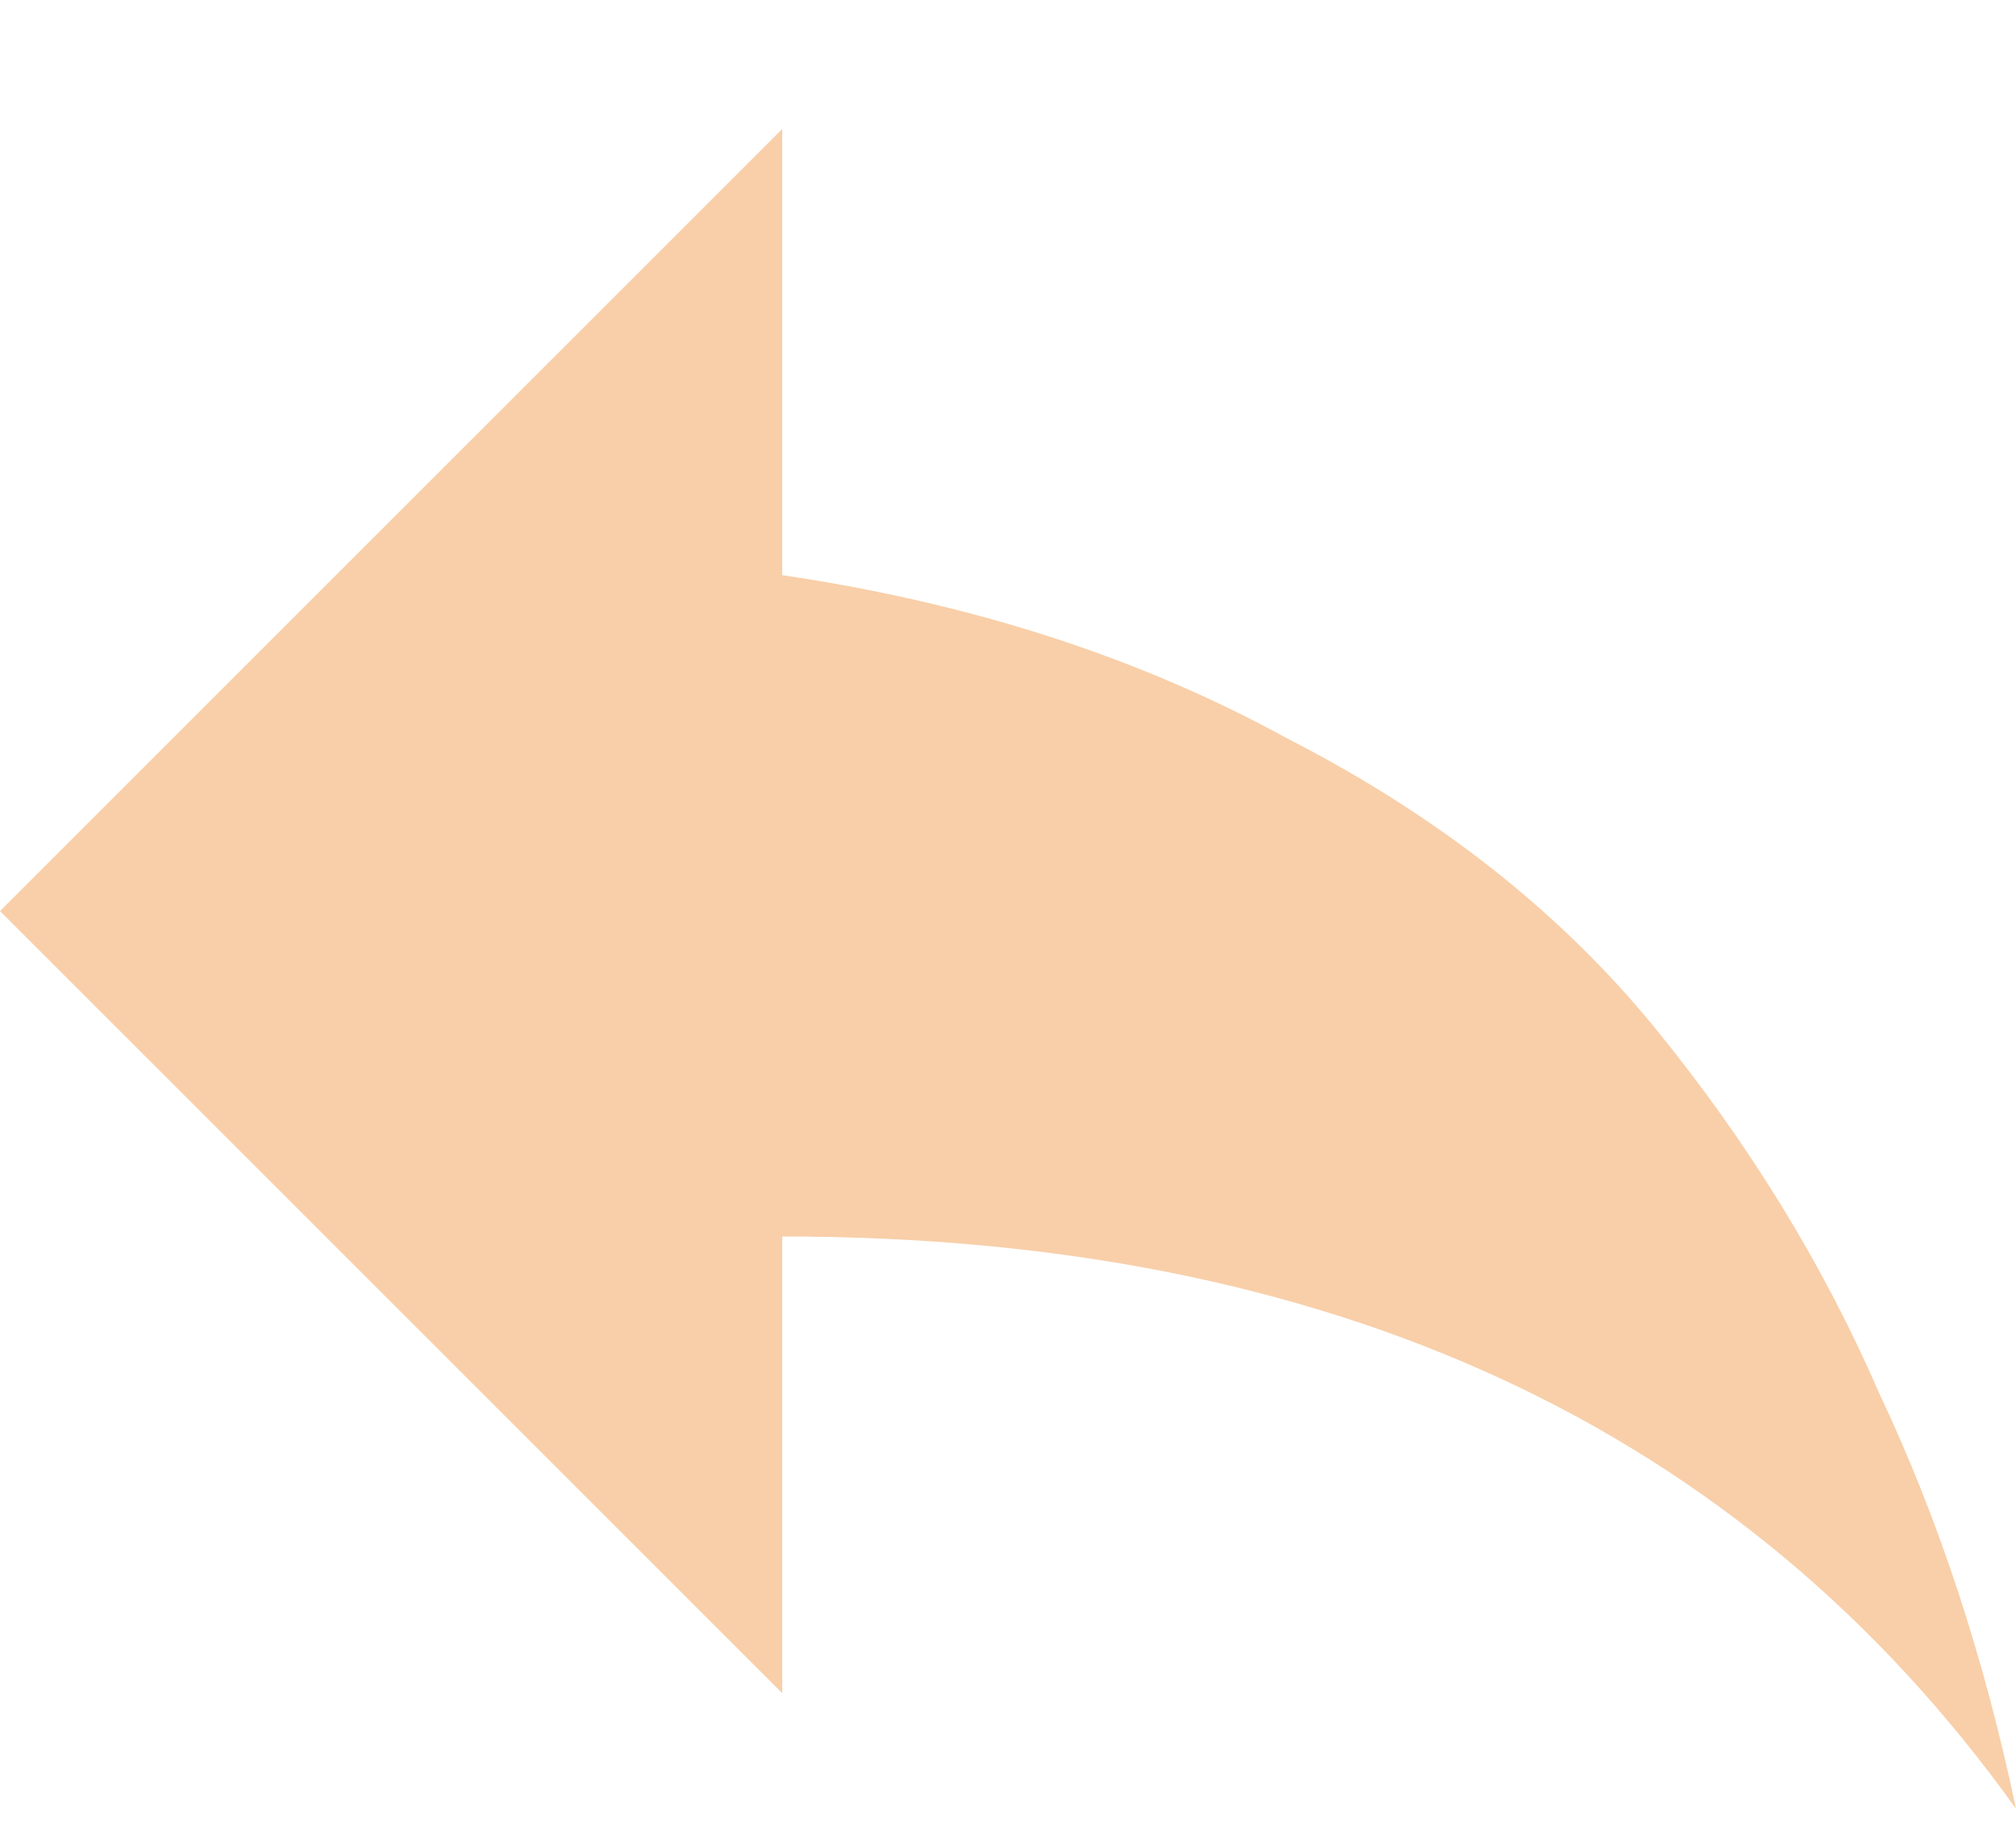
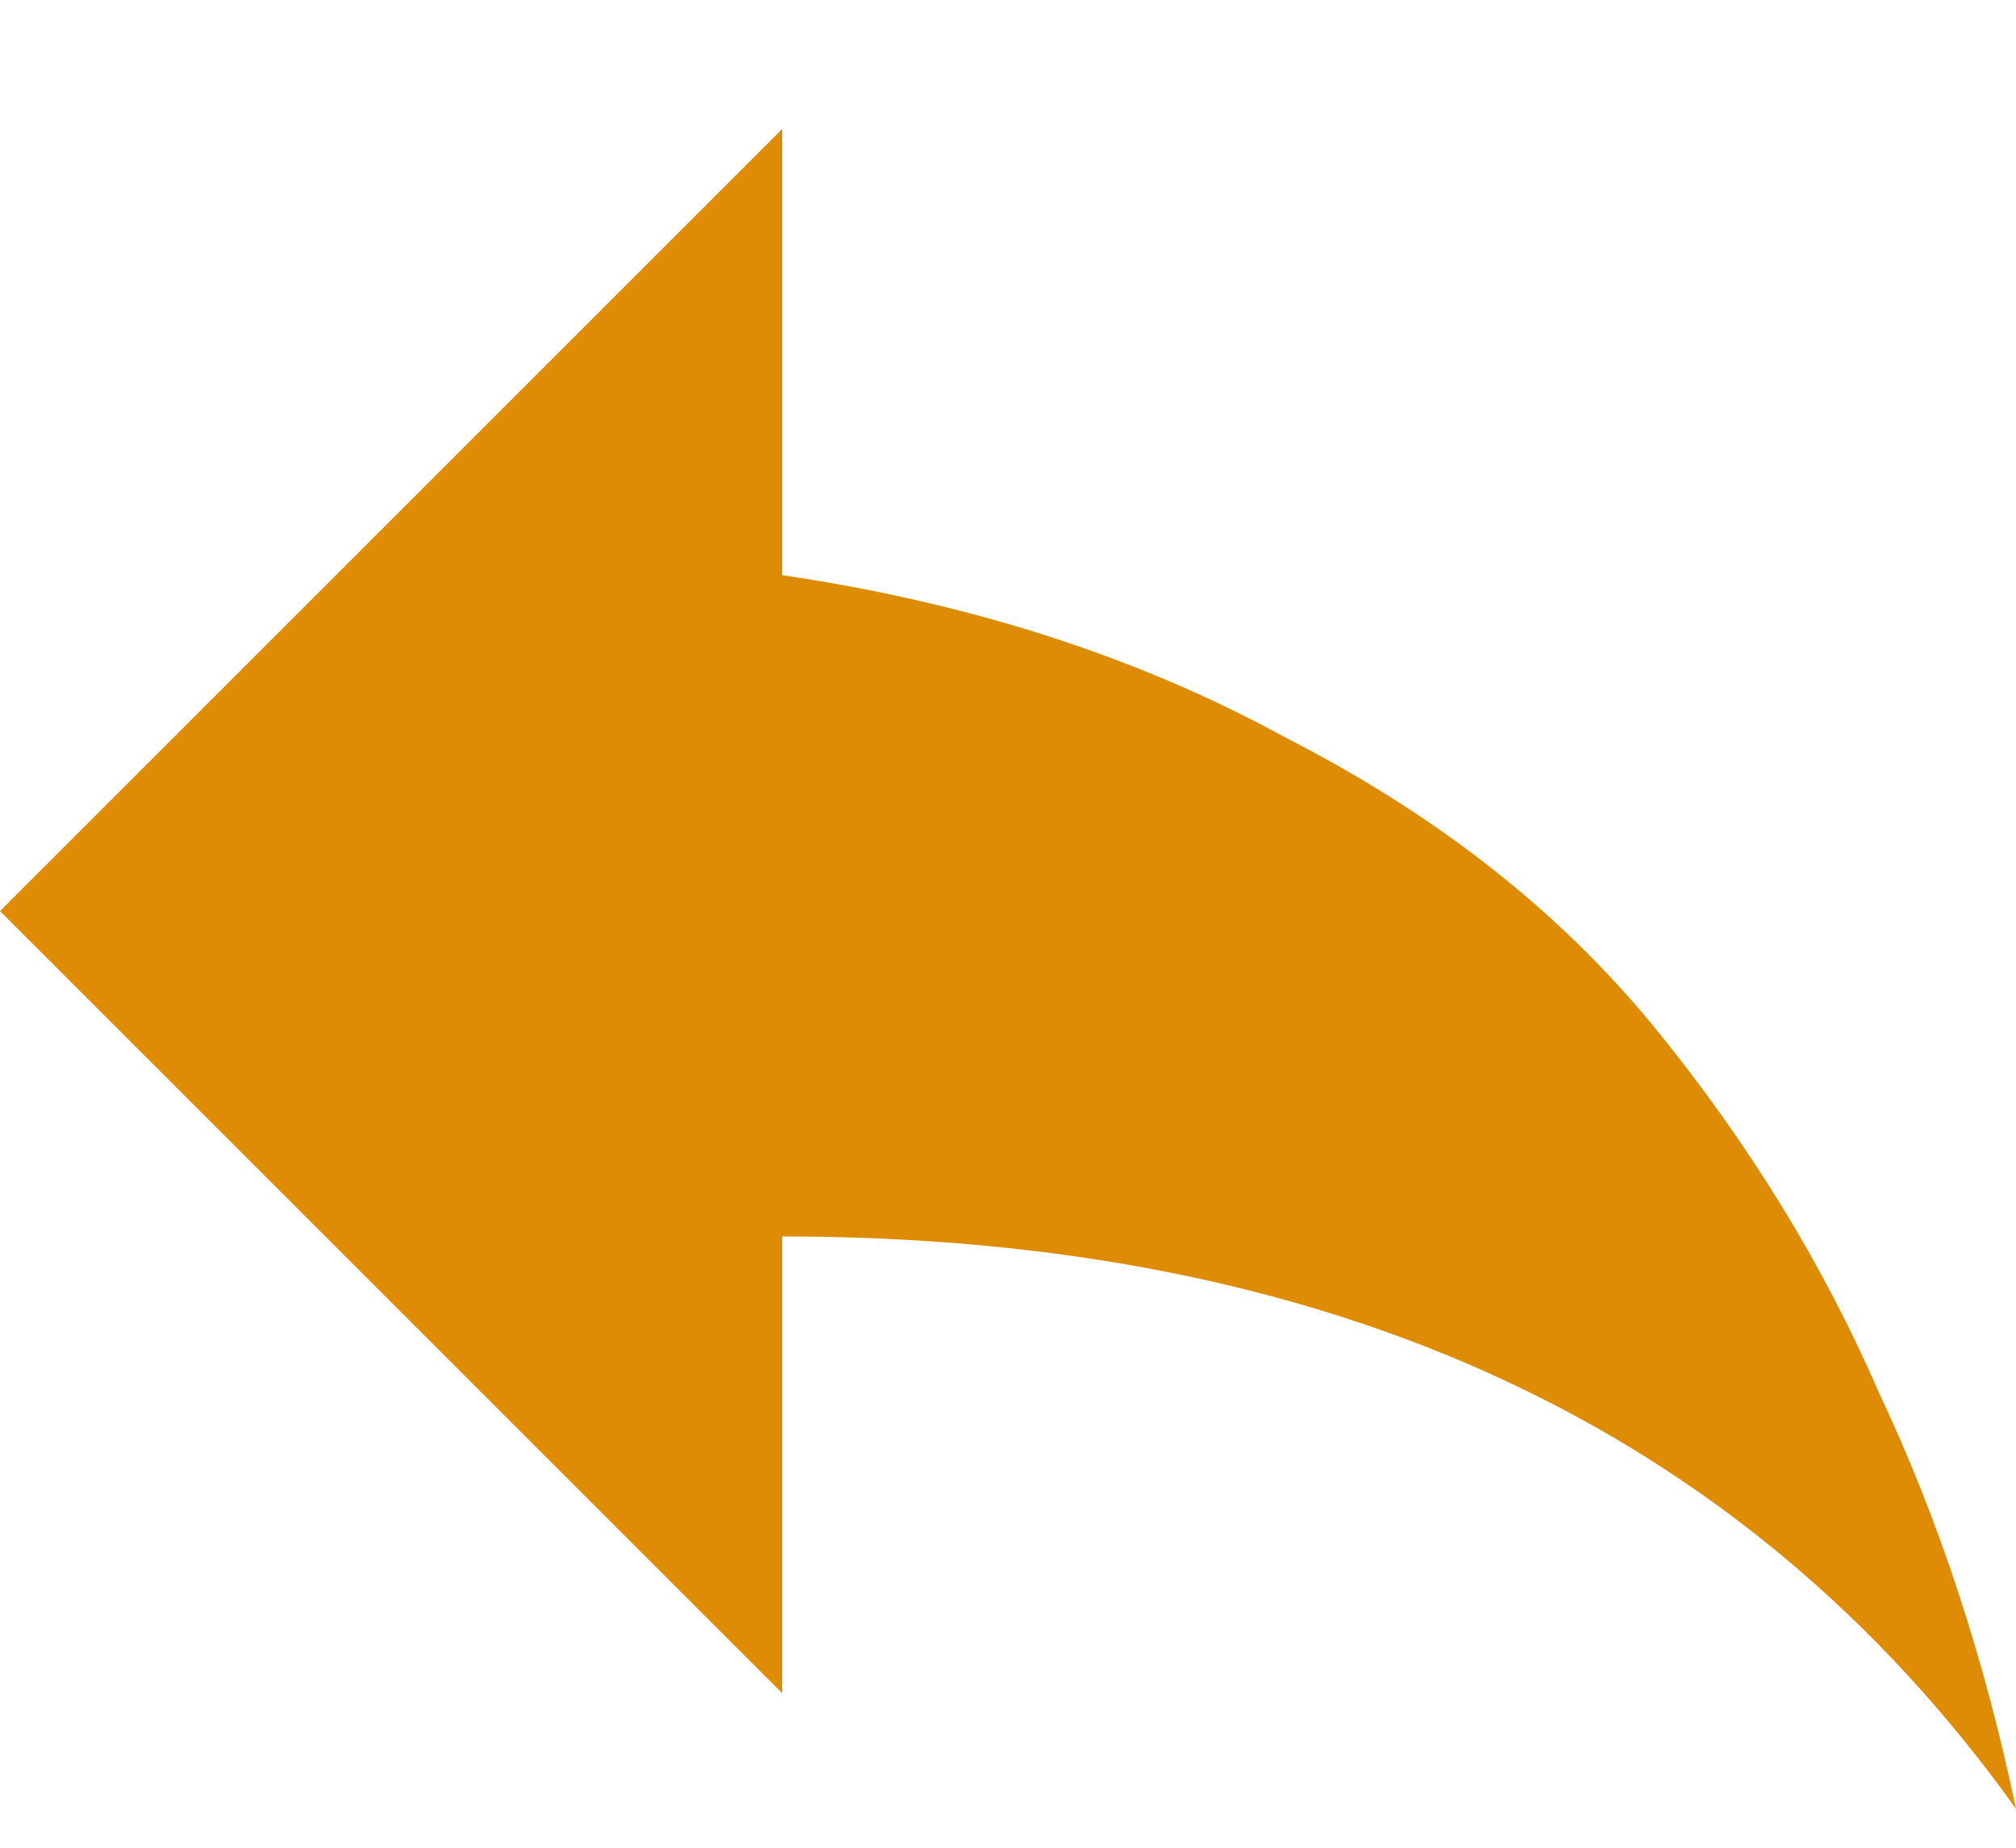
<svg xmlns="http://www.w3.org/2000/svg" width="12" height="11" viewBox="0 0 12 11" fill="none">
-   <path d="M4.656 3.424C5.781 3.59 6.781 3.913 7.656 4.393C8.552 4.851 9.281 5.424 9.844 6.111C10.406 6.799 10.854 7.528 11.188 8.299C11.542 9.049 11.812 9.872 12 10.768C10.375 8.497 7.927 7.361 4.656 7.361V10.08L0 5.424L4.656 0.768V3.424Z" fill="#F8CFA9" />
+   <path d="M4.656 3.424C5.781 3.59 6.781 3.913 7.656 4.393C8.552 4.851 9.281 5.424 9.844 6.111C10.406 6.799 10.854 7.528 11.188 8.299C11.542 9.049 11.812 9.872 12 10.768C10.375 8.497 7.927 7.361 4.656 7.361V10.08L0 5.424L4.656 0.768V3.424Z" fill="#de8c06" />
</svg>
